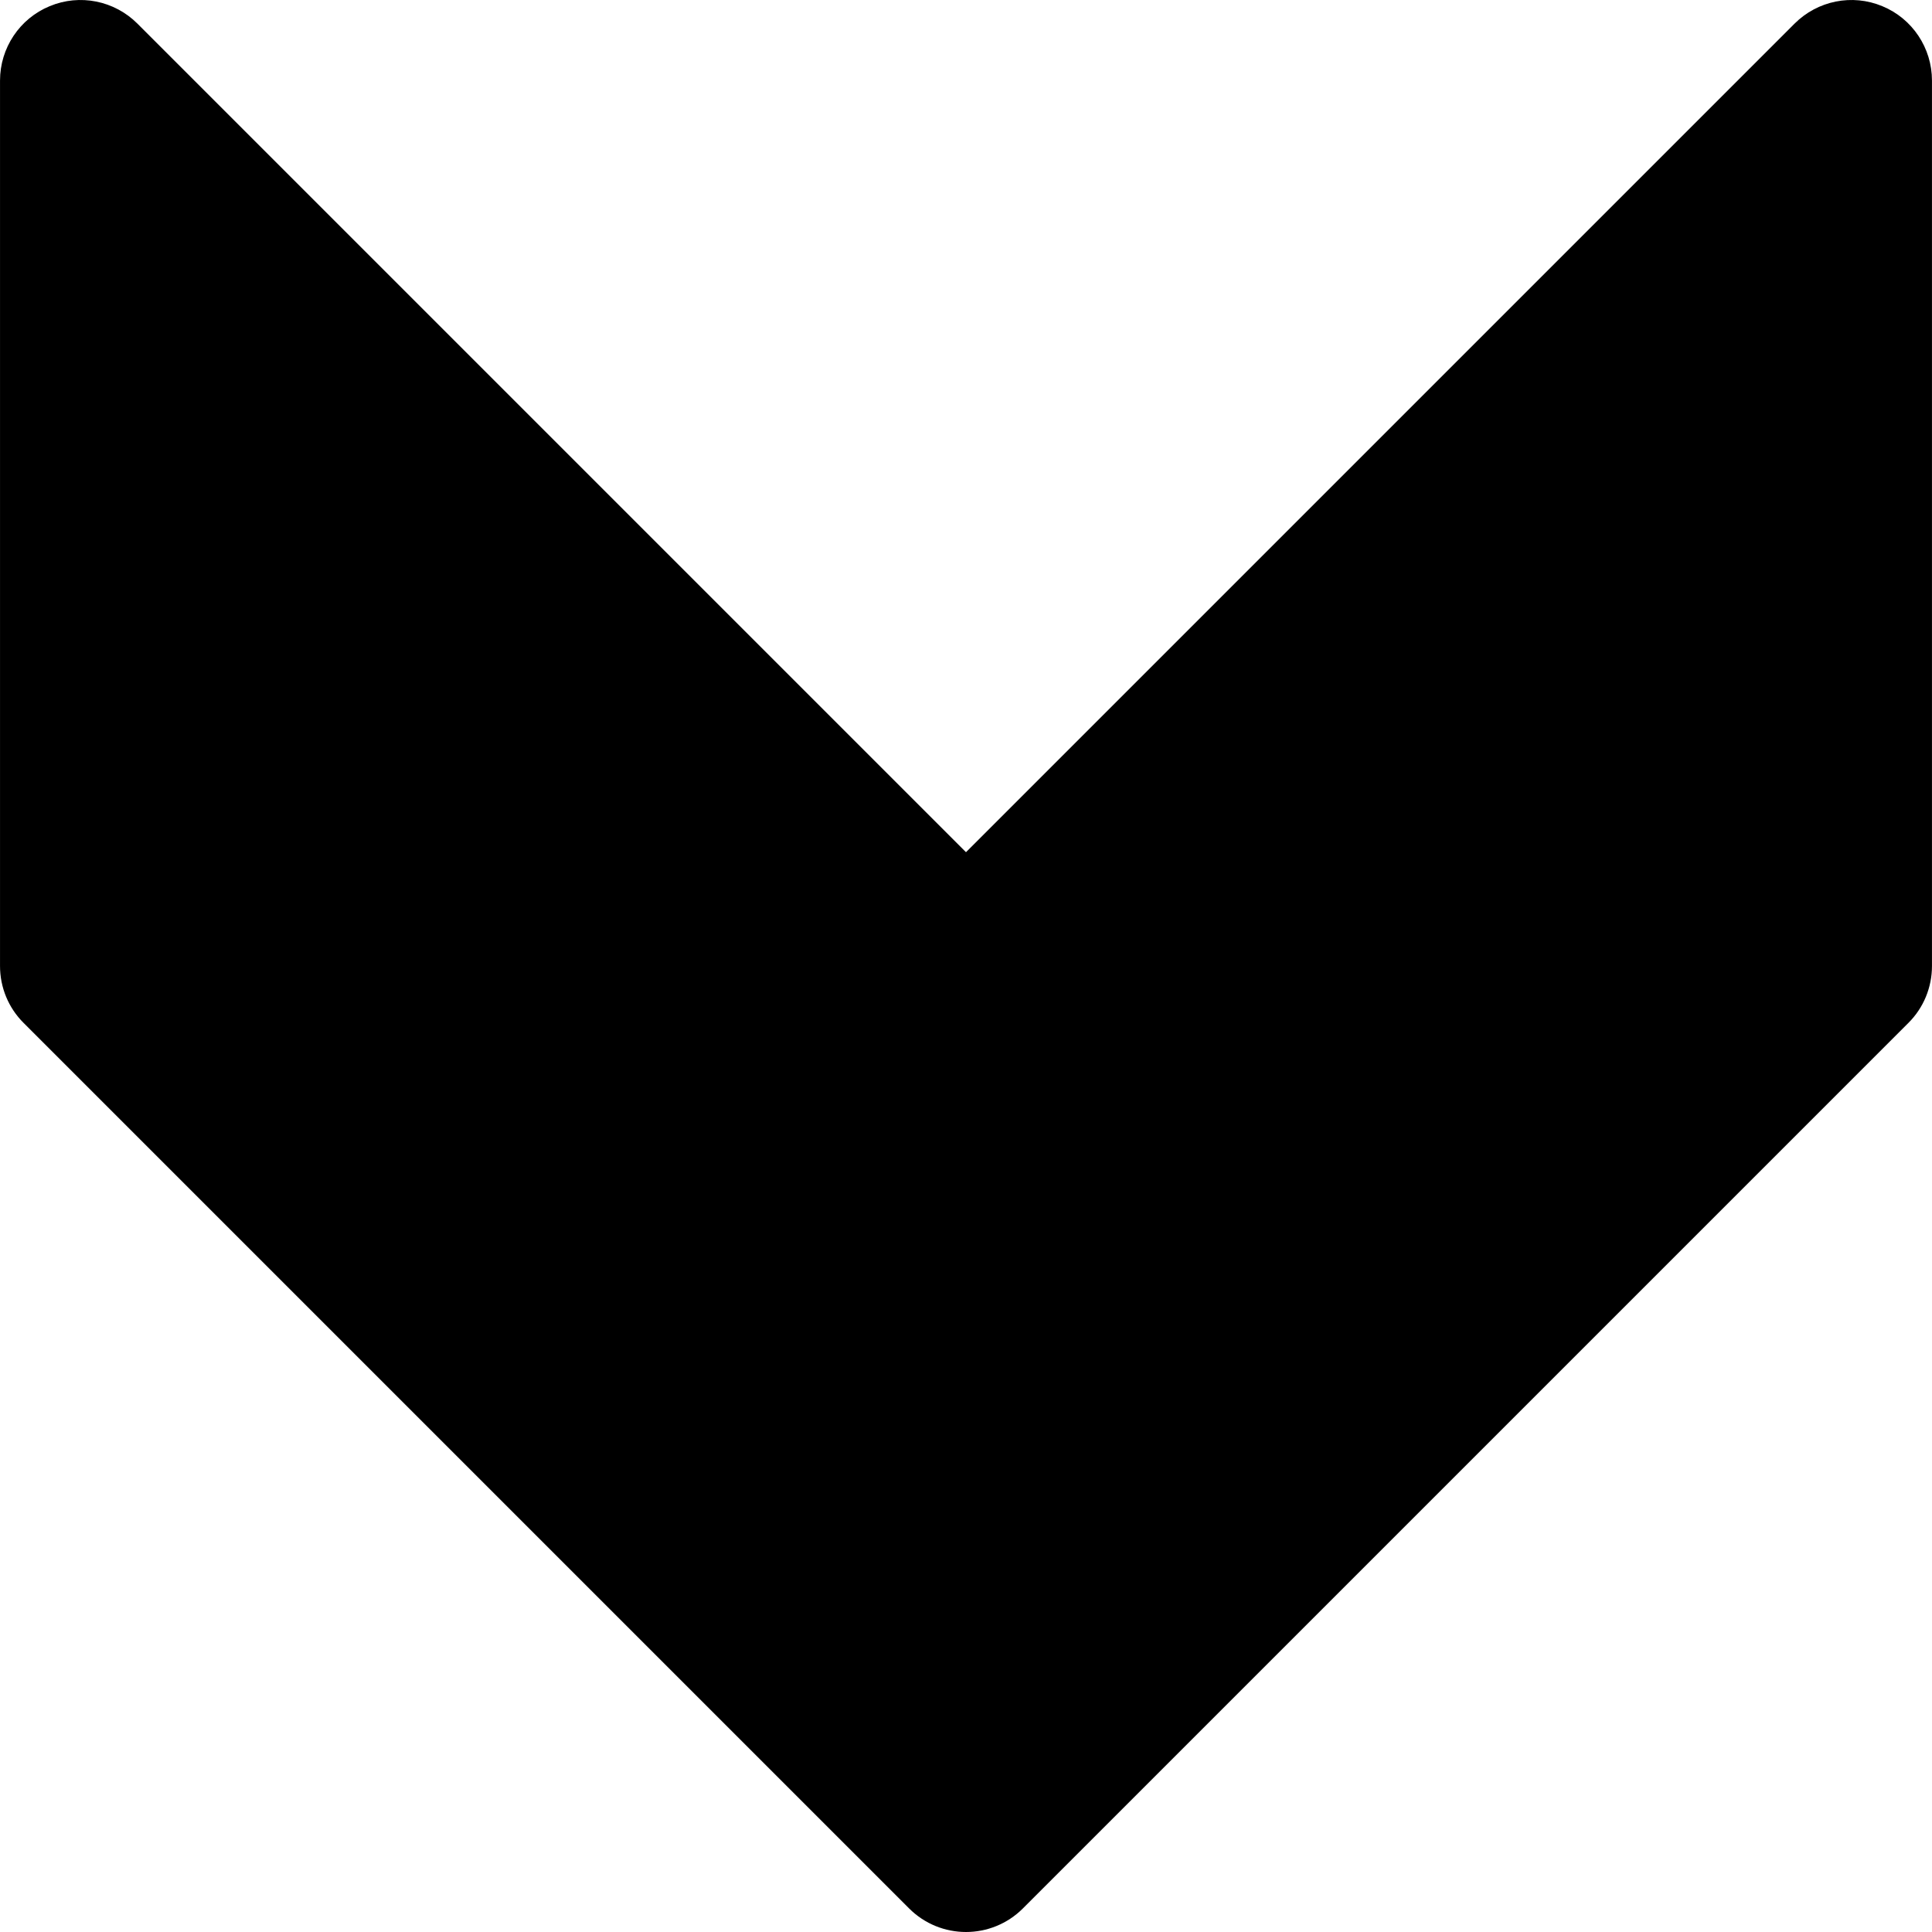
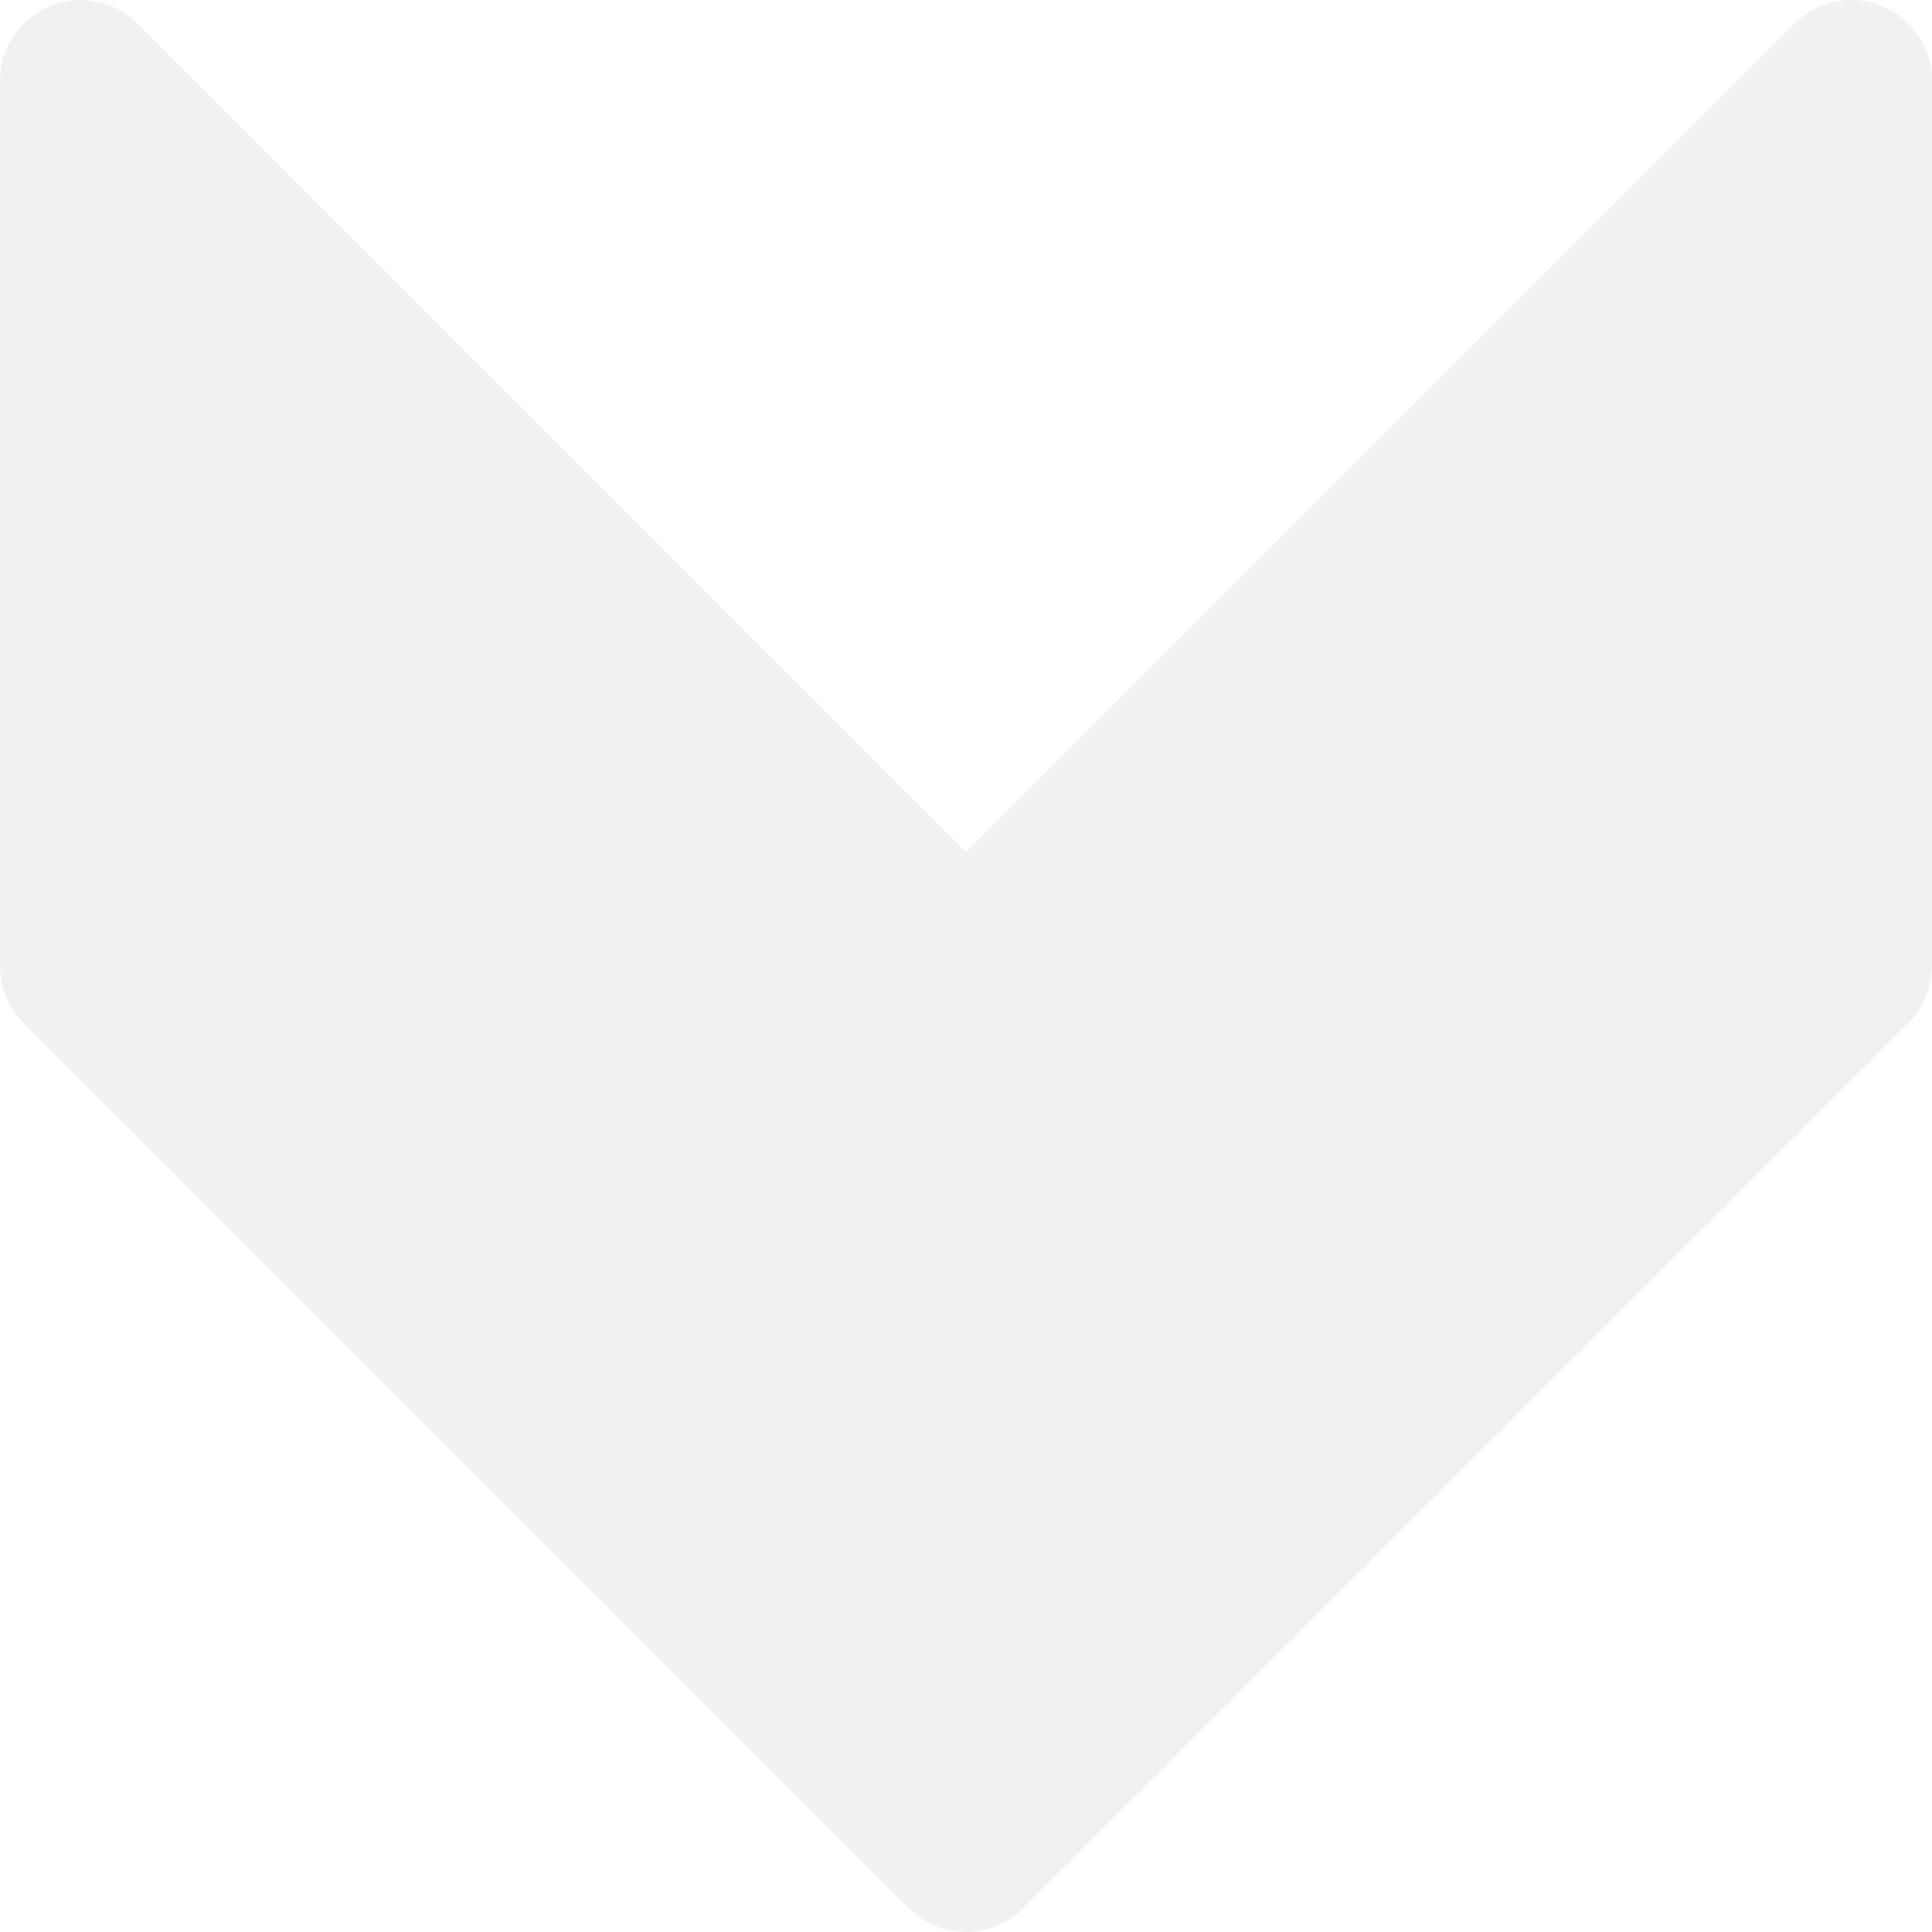
- <svg xmlns="http://www.w3.org/2000/svg" fill="#000000" height="800px" width="800px" version="1.1" id="Layer_1" viewBox="0 0 512.015 512.015" xml:space="preserve">
+ <svg xmlns="http://www.w3.org/2000/svg" fill="#f1f1f1" height="800px" width="800px" version="1.1" id="Layer_1" viewBox="0 0 512.015 512.015" xml:space="preserve">
  <g>
    <g>
      <path d="M498.843,1.635c-7.979-3.328-17.152-1.472-23.253,4.629L256.006,225.848L36.422,6.264    c-6.101-6.101-15.275-7.957-23.253-4.629C5.19,4.92,0.006,12.728,0.006,21.347v234.667c0,5.675,2.24,11.093,6.251,15.083    l234.667,234.667c4.16,4.16,9.621,6.251,15.083,6.251c5.461,0,10.923-2.091,15.083-6.251l234.667-234.667    c4.011-3.989,6.251-9.408,6.251-15.083V21.347C512.006,12.728,506.822,4.92,498.843,1.635z" />
    </g>
  </g>
</svg>
